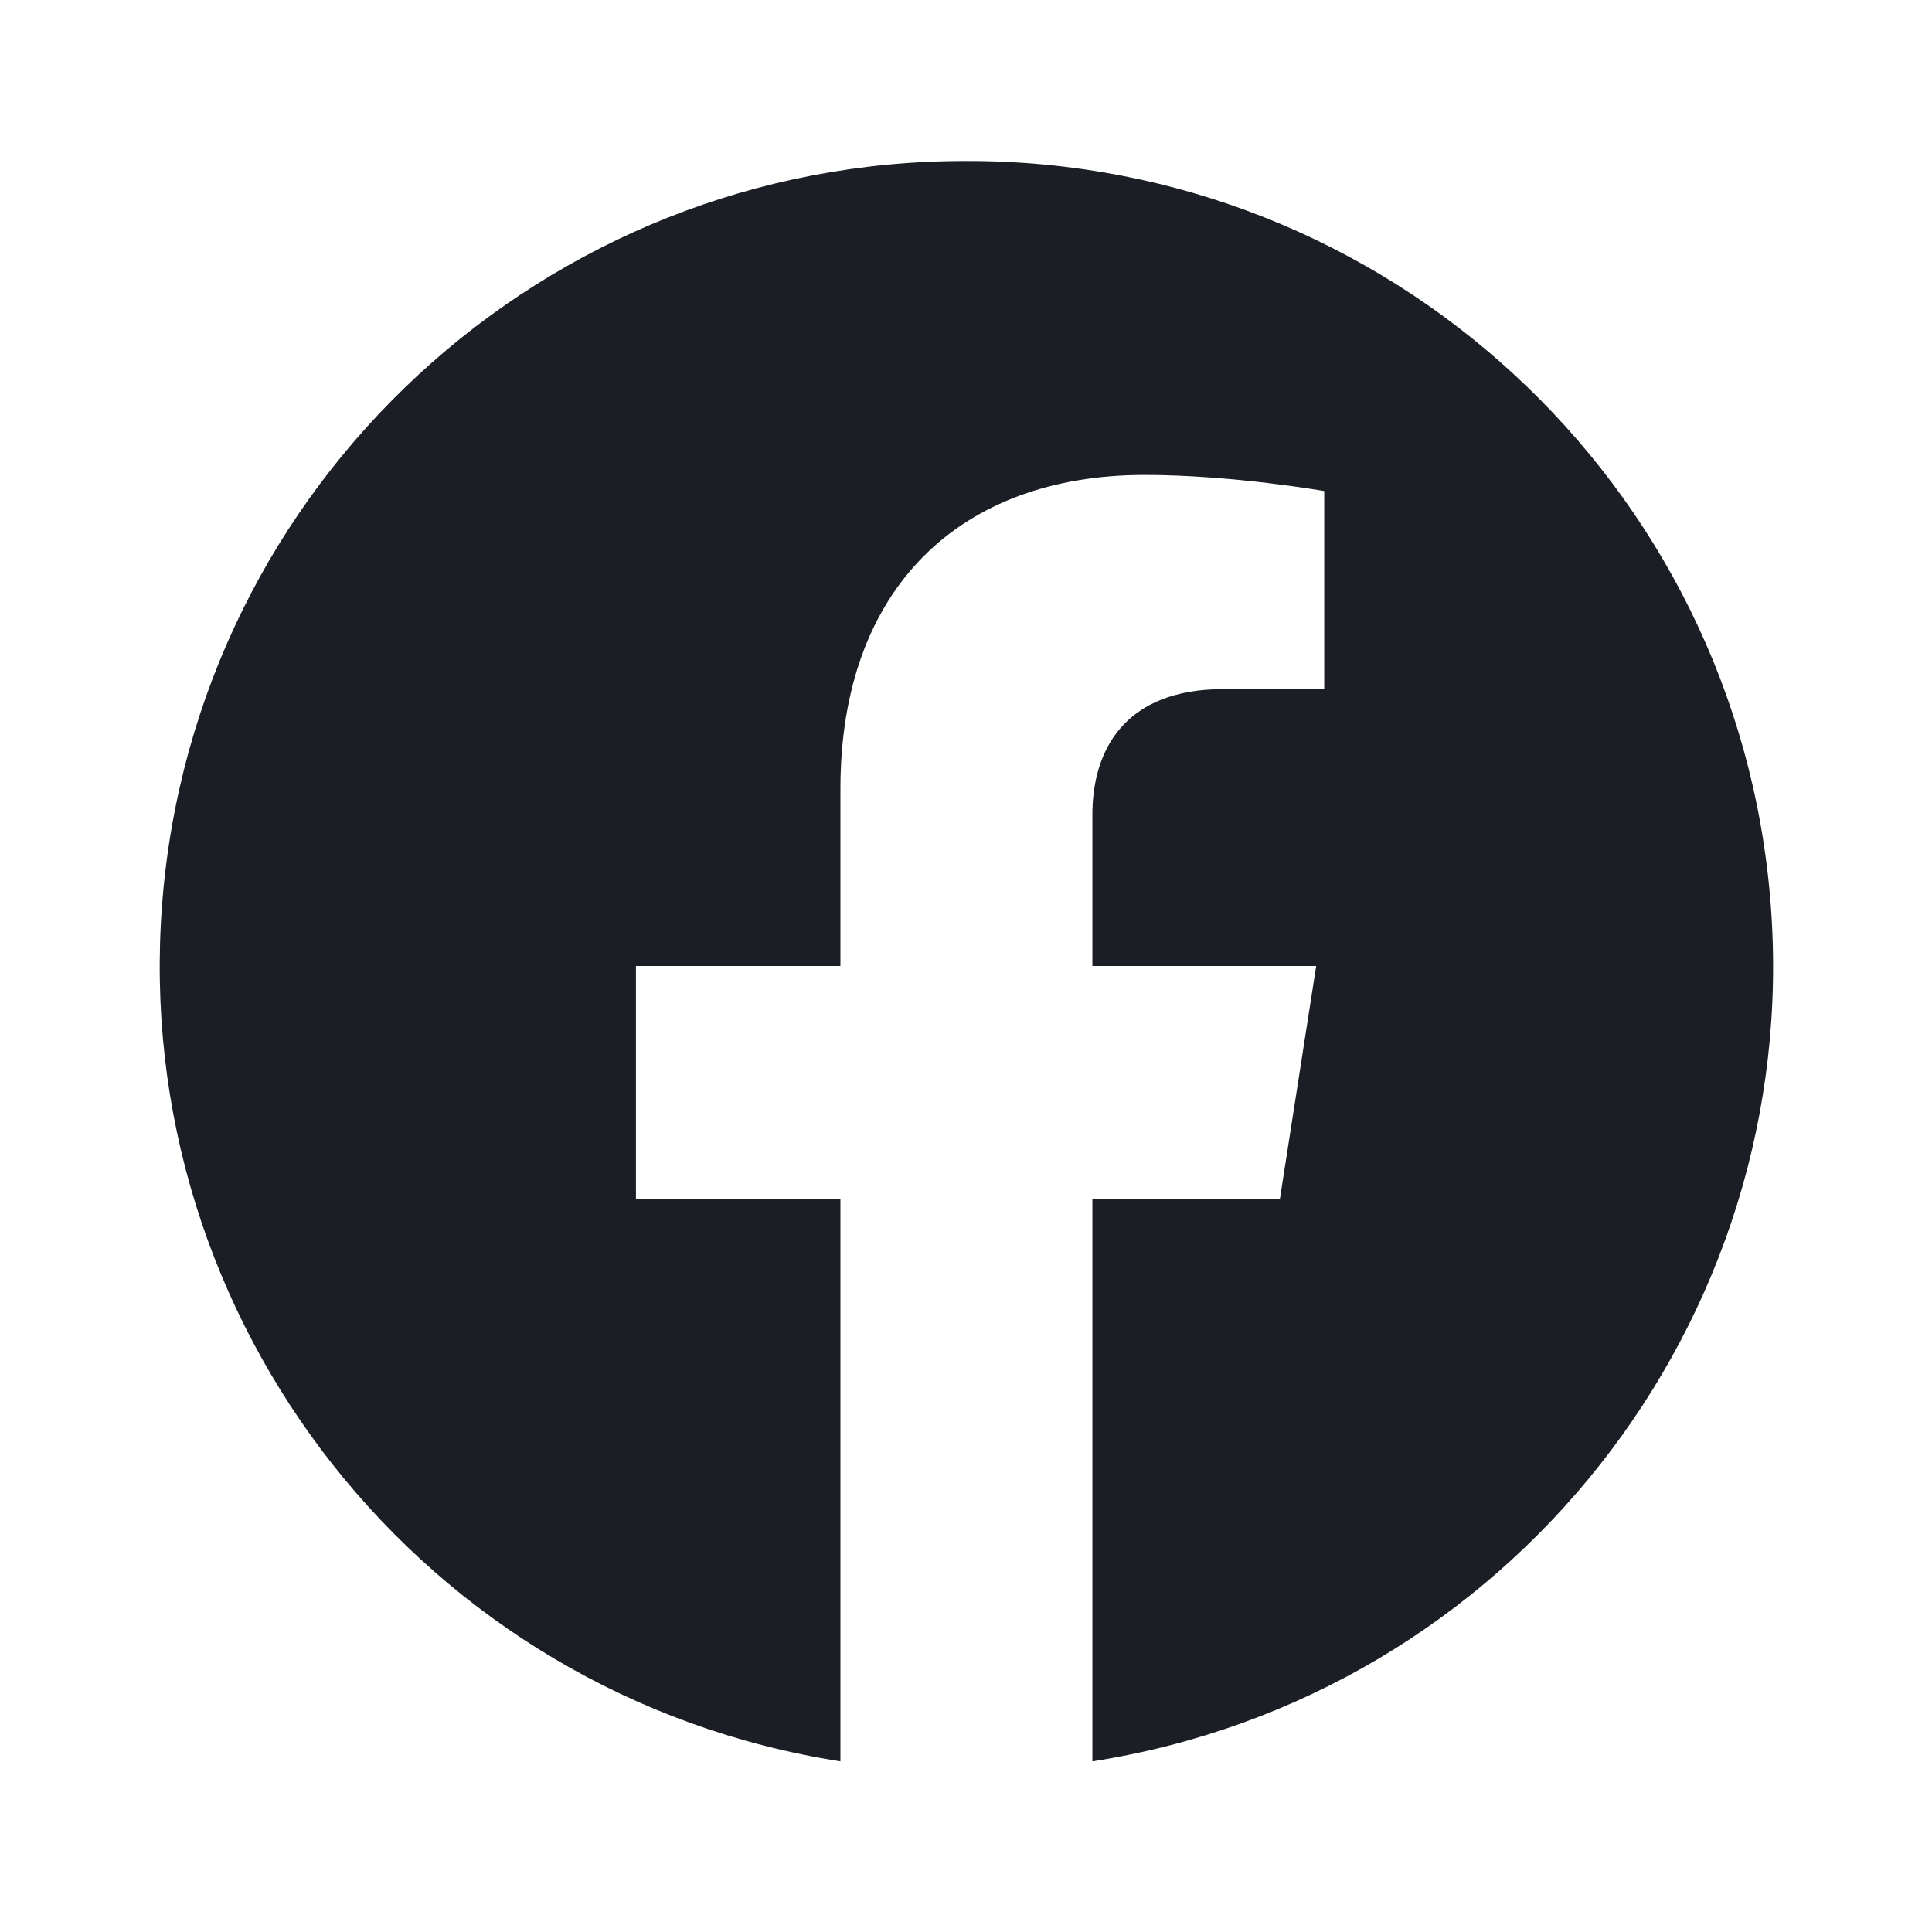
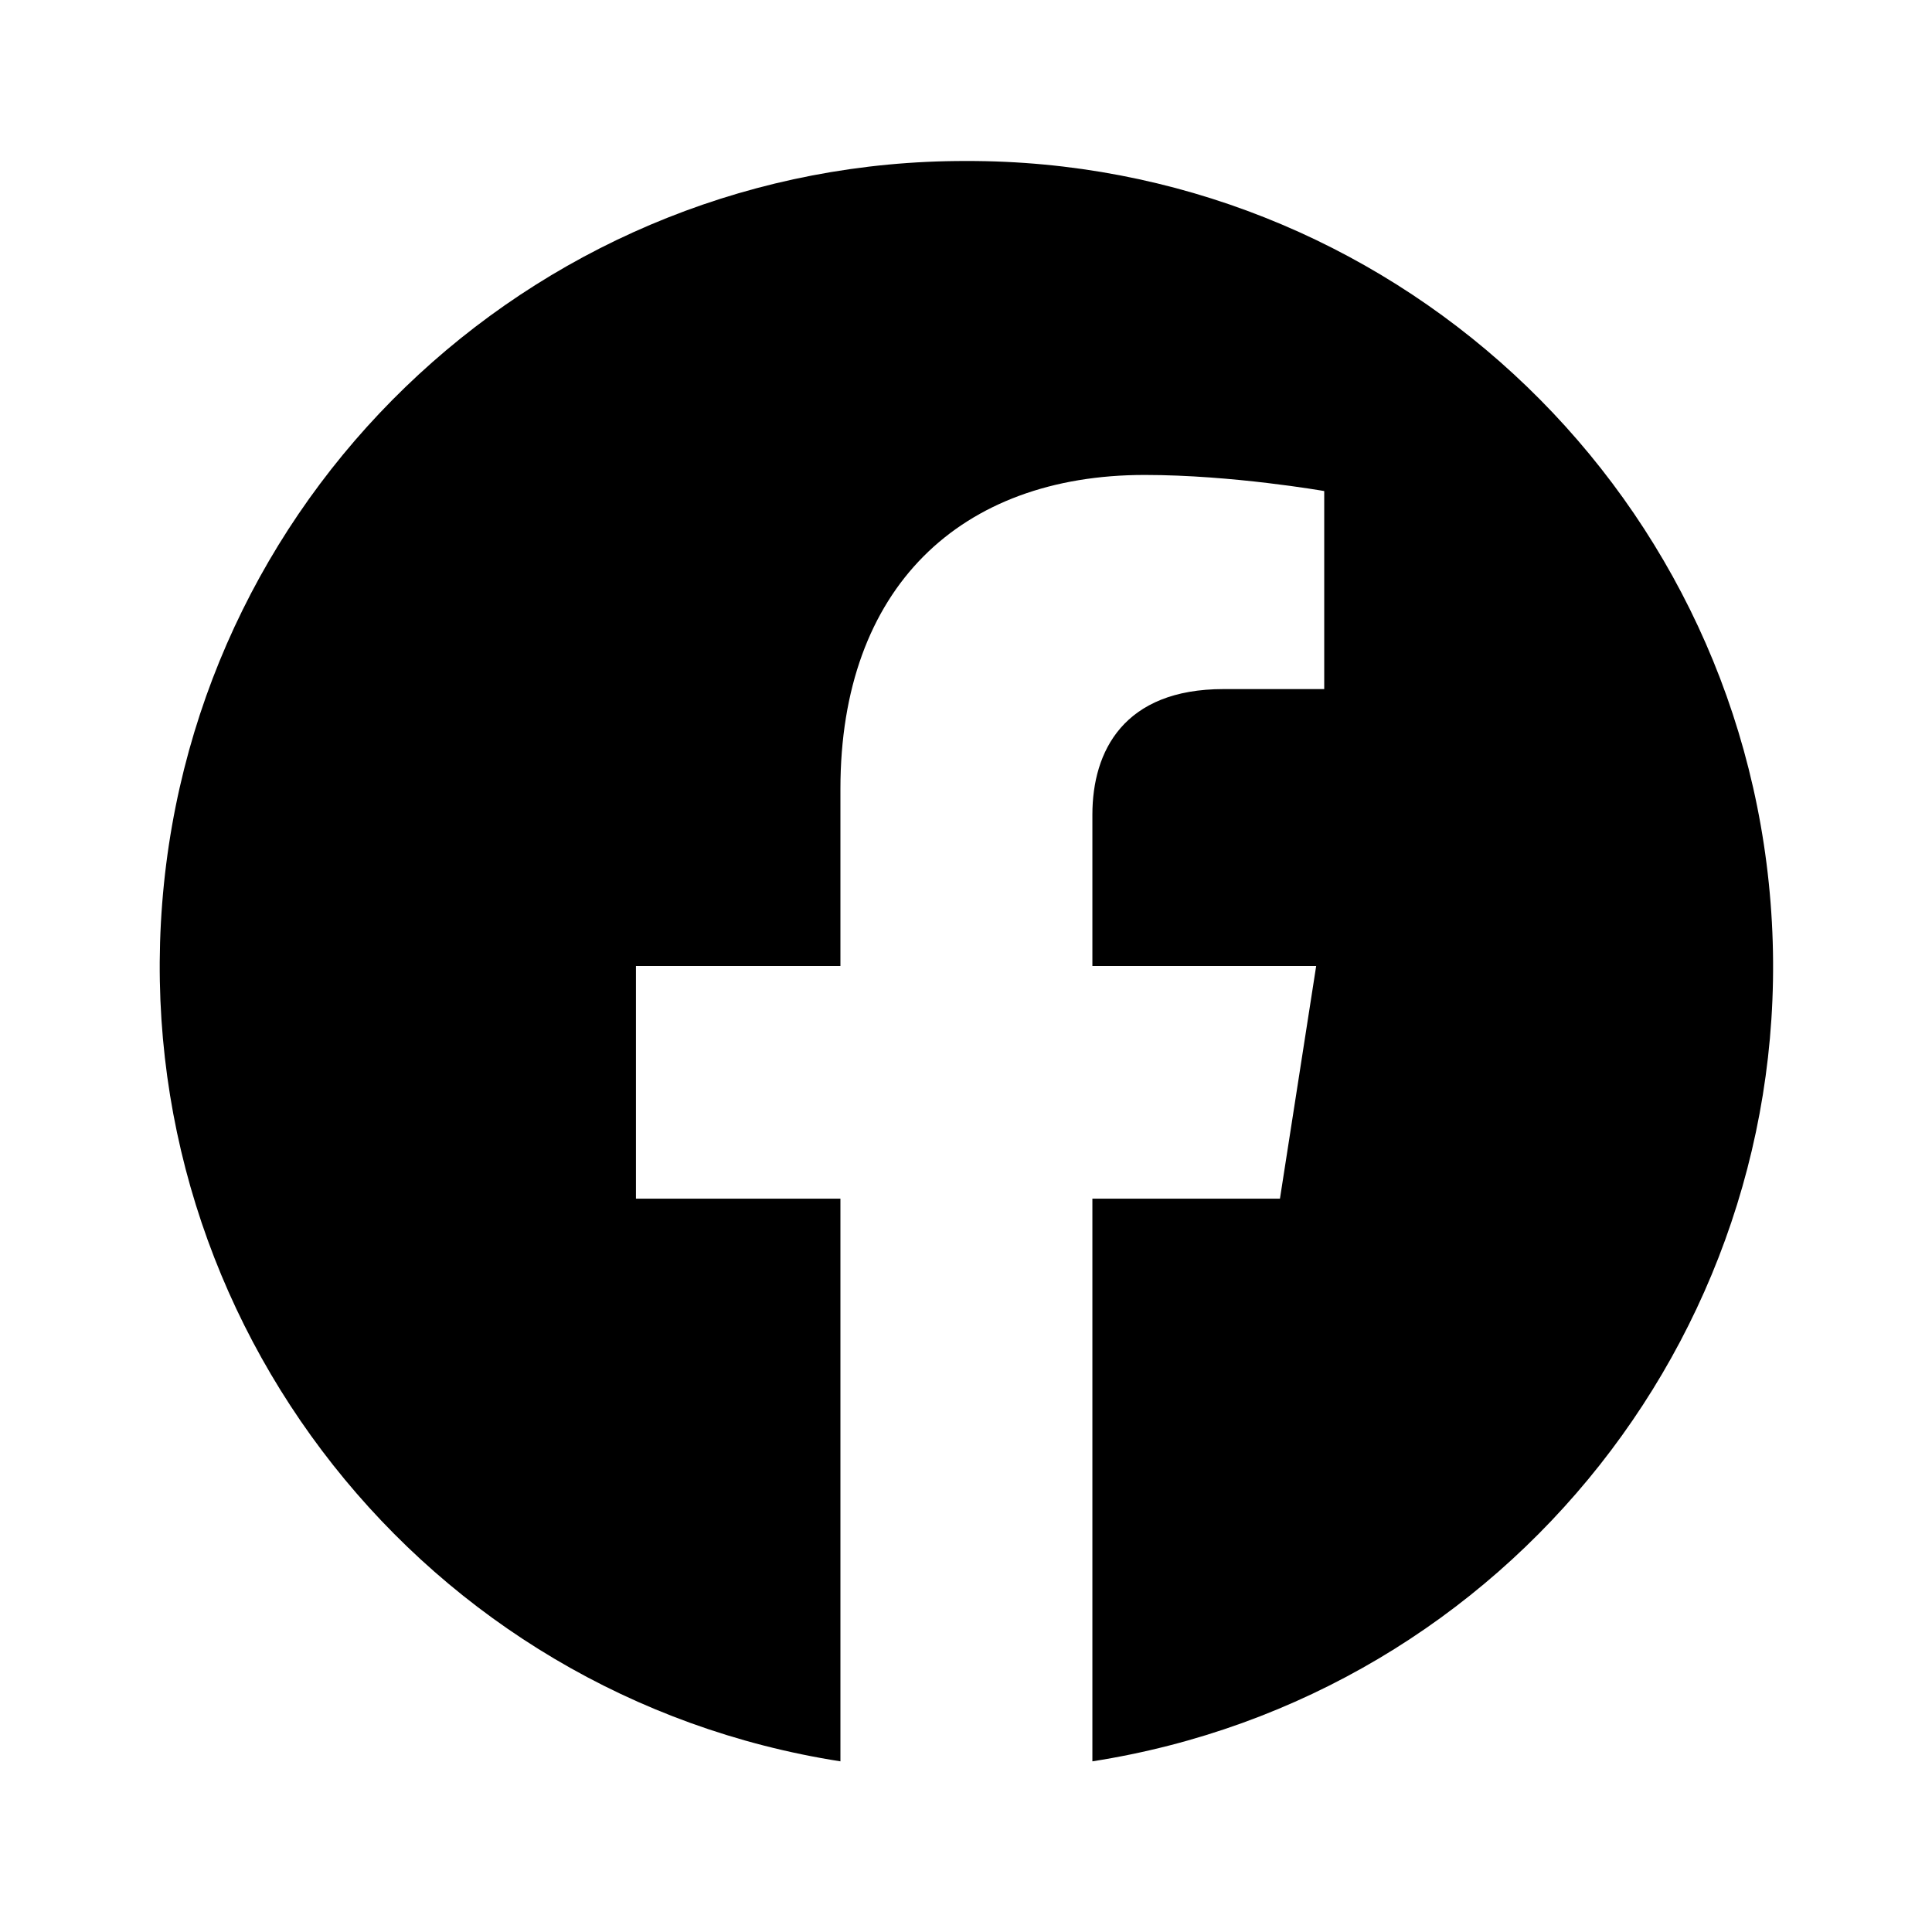
<svg xmlns="http://www.w3.org/2000/svg" width="24" height="24" fill="none" viewBox="0 0 24 24">
-   <path fill="#1B1E25" d="M12 2a10 10 0 0 0-1.56 19.88v-6.99H7.9V12h2.54V9.8c0-2.5 1.49-3.9 3.78-3.9 1.09 0 2.23.2 2.23.2v2.46H15.2c-1.24 0-1.63.77-1.63 1.56V12h2.78l-.45 2.89h-2.33v6.99A10 10 0 0 0 12 2Z" />
+   <path fill="currentcolor" d="M12 2a10 10 0 0 0-1.56 19.88v-6.99H7.9V12h2.54V9.8c0-2.5 1.49-3.9 3.78-3.9 1.09 0 2.23.2 2.23.2v2.46H15.2c-1.24 0-1.63.77-1.63 1.56V12h2.78l-.45 2.89h-2.33v6.99A10 10 0 0 0 12 2Z" />
</svg>
